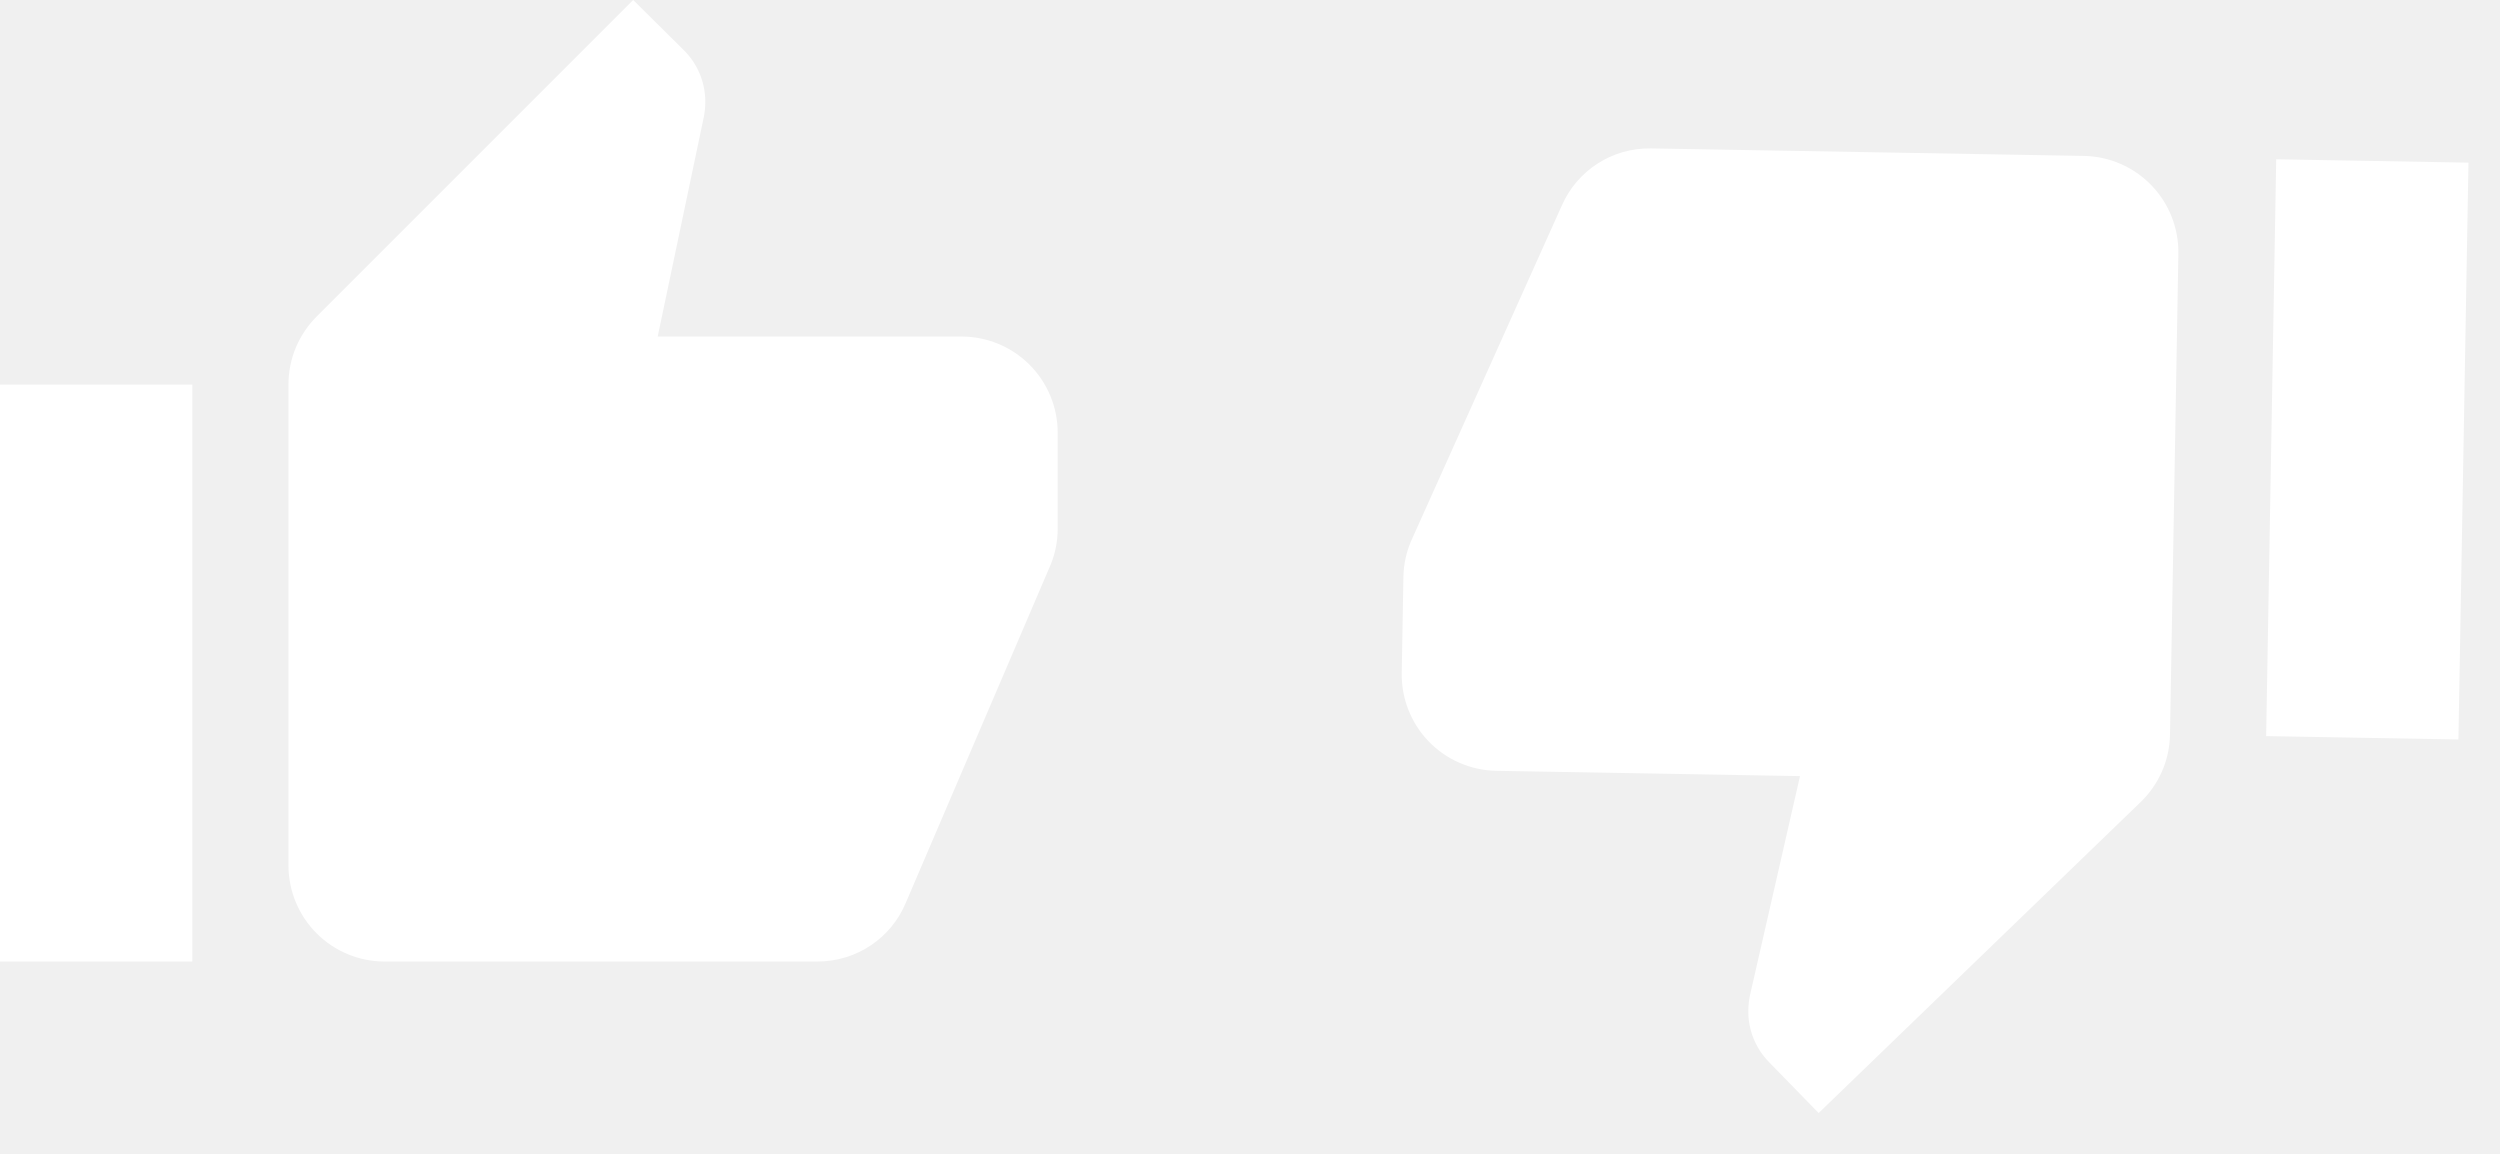
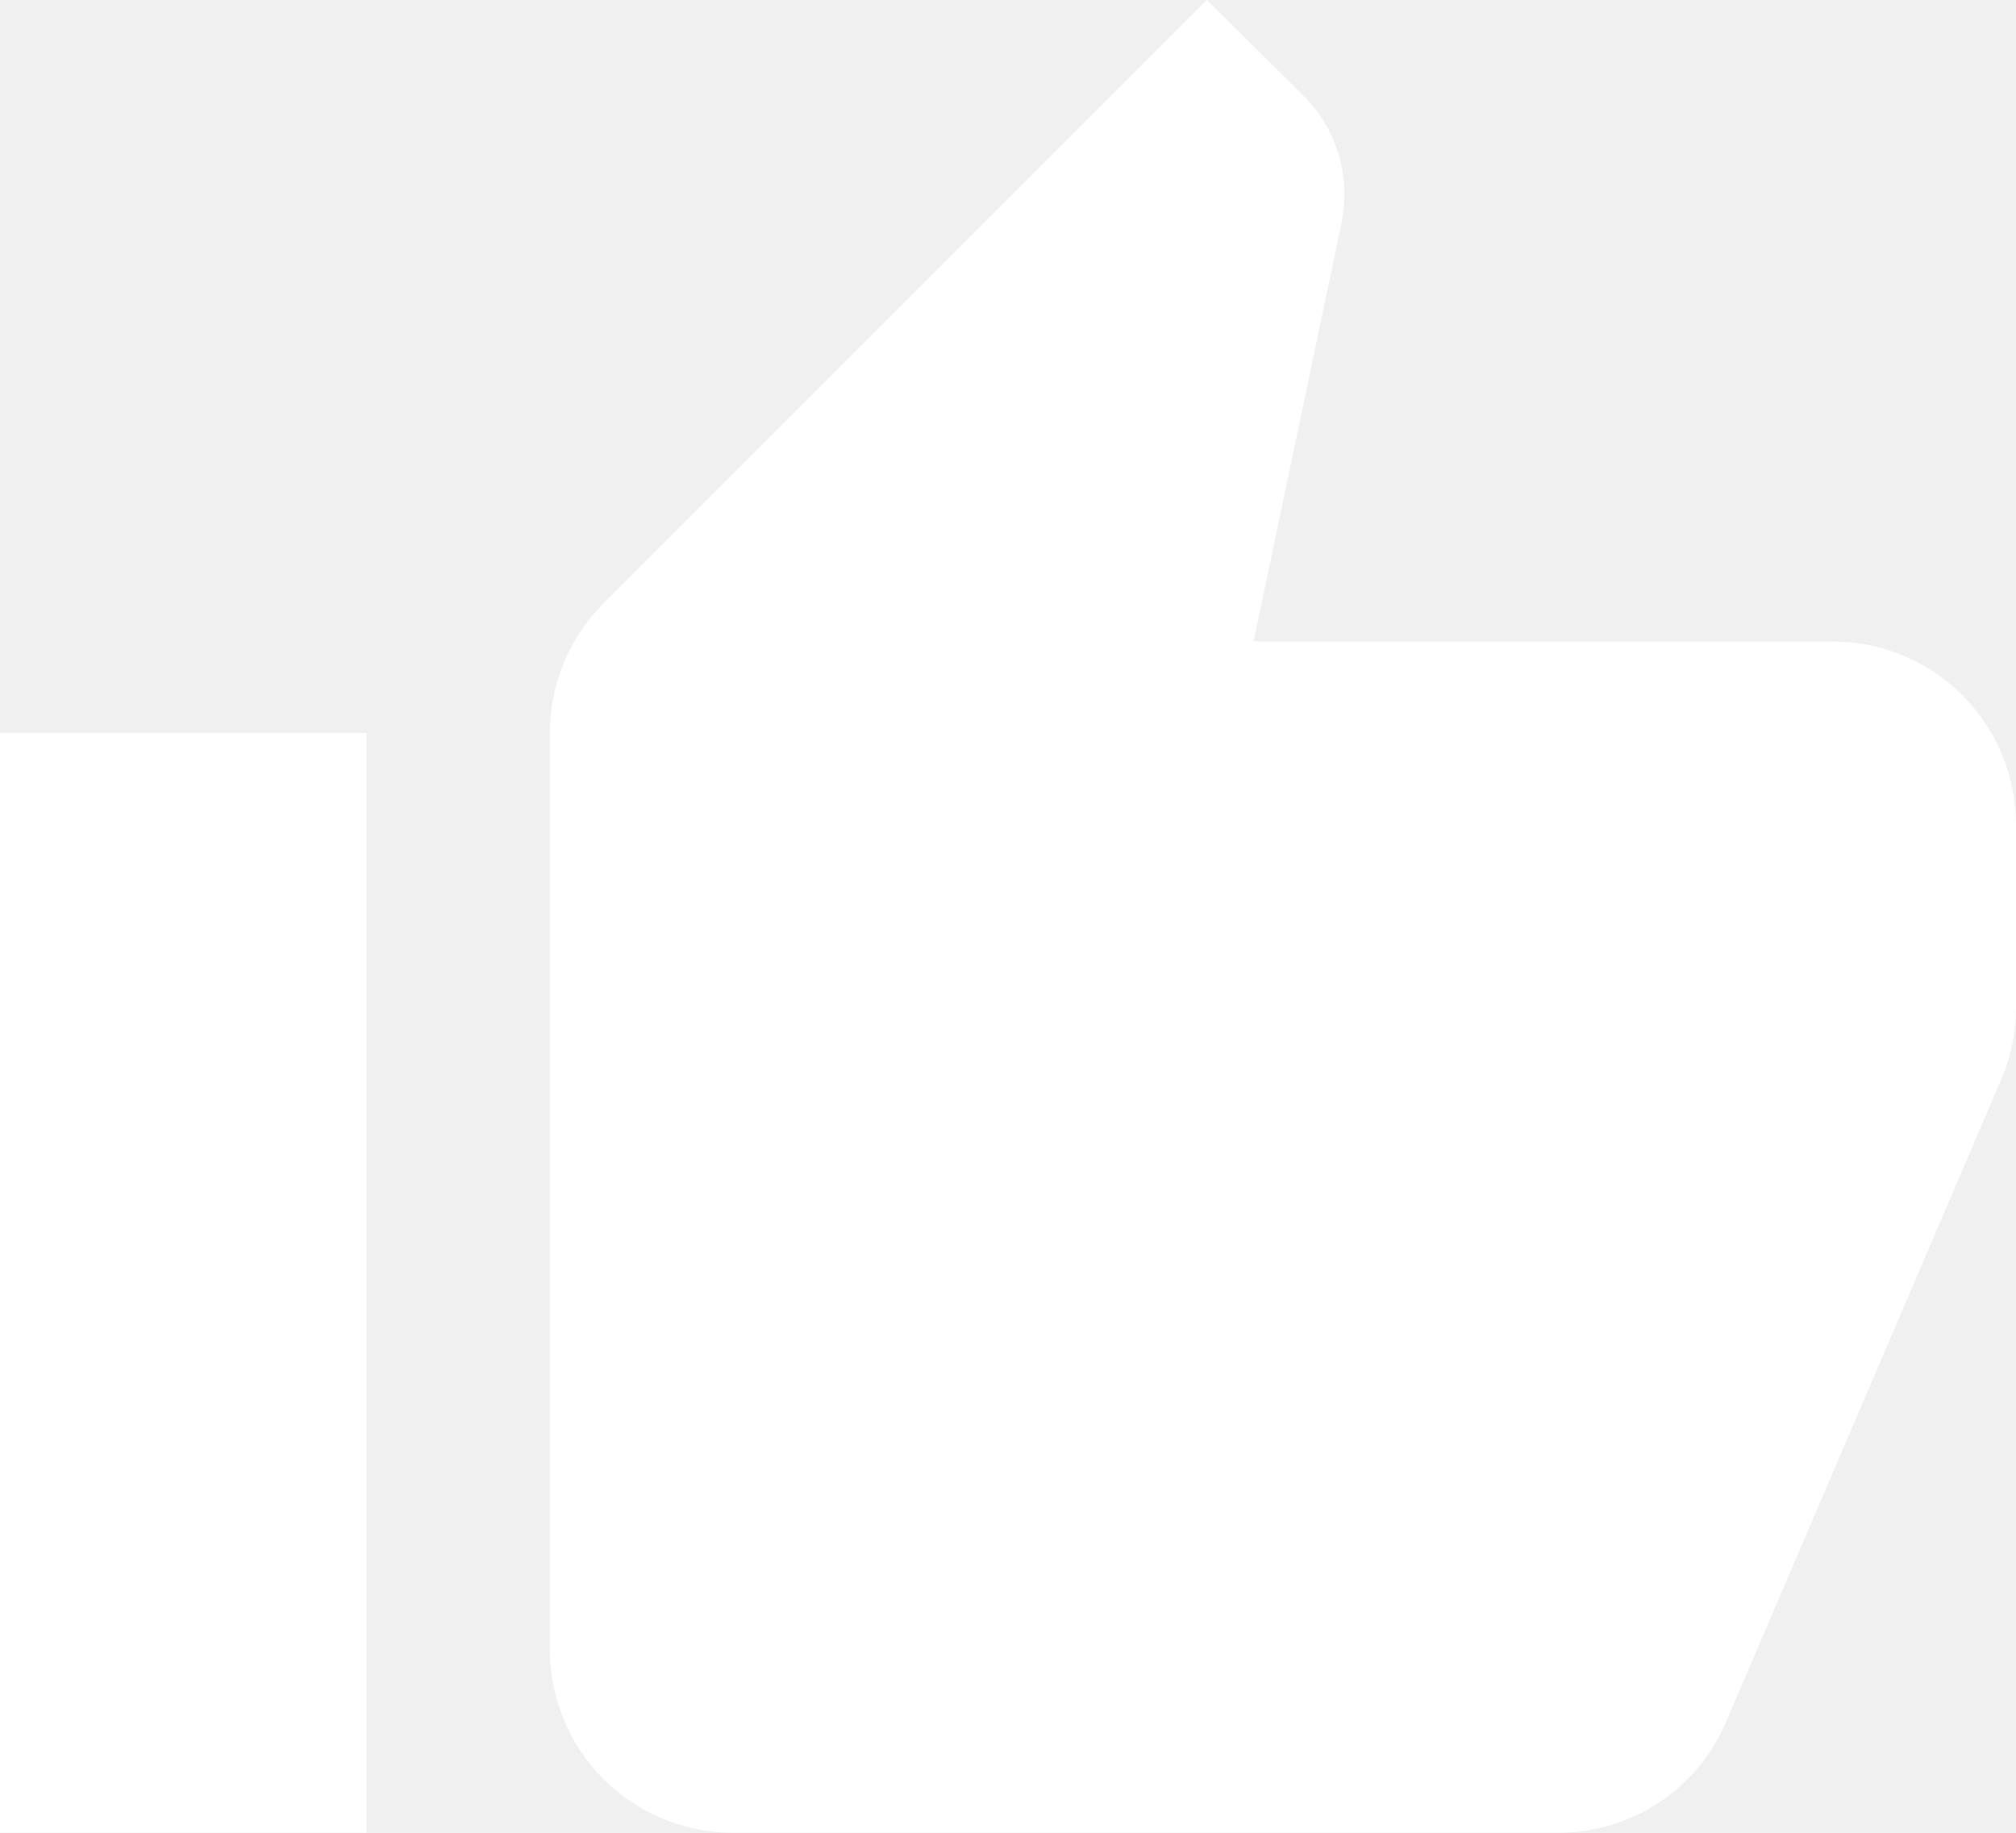
- <svg xmlns="http://www.w3.org/2000/svg" width="52" height="24" viewBox="0 0 52 24" fill="none">
+ <svg xmlns="http://www.w3.org/2000/svg" width="22" height="20" viewBox="0 0 22 20" fill="none">
  <path d="M22 9C22 8.47 21.789 7.961 21.414 7.586C21.039 7.211 20.53 7 20 7H13.68L14.64 2.43C14.66 2.33 14.67 2.22 14.67 2.11C14.67 1.7 14.5 1.32 14.23 1.05L13.17 0L6.59 6.58C6.22 6.95 6 7.45 6 8V18C6 18.53 6.211 19.039 6.586 19.414C6.961 19.789 7.47 20 8 20H17C17.83 20 18.54 19.5 18.84 18.78L21.86 11.73C21.95 11.5 22 11.26 22 11V9ZM0 20H4V8H0V20Z" fill="white" />
-   <path d="M29.156 13.998C29.147 14.529 29.349 15.041 29.717 15.422C30.086 15.804 30.591 16.023 31.121 16.033L37.44 16.143L36.401 20.695C36.379 20.795 36.367 20.905 36.365 21.015C36.358 21.425 36.521 21.808 36.786 22.082L37.828 23.151L44.522 16.686C44.898 16.323 45.127 15.826 45.136 15.277L45.31 5.278C45.319 4.748 45.118 4.235 44.749 3.854C44.381 3.472 43.876 3.253 43.345 3.243L34.347 3.087C33.517 3.072 32.798 3.56 32.486 4.275L29.343 11.271C29.25 11.499 29.195 11.739 29.191 11.998L29.156 13.998ZM51.344 3.383L47.345 3.313L47.136 15.311L51.135 15.381L51.344 3.383Z" fill="white" />
</svg>
